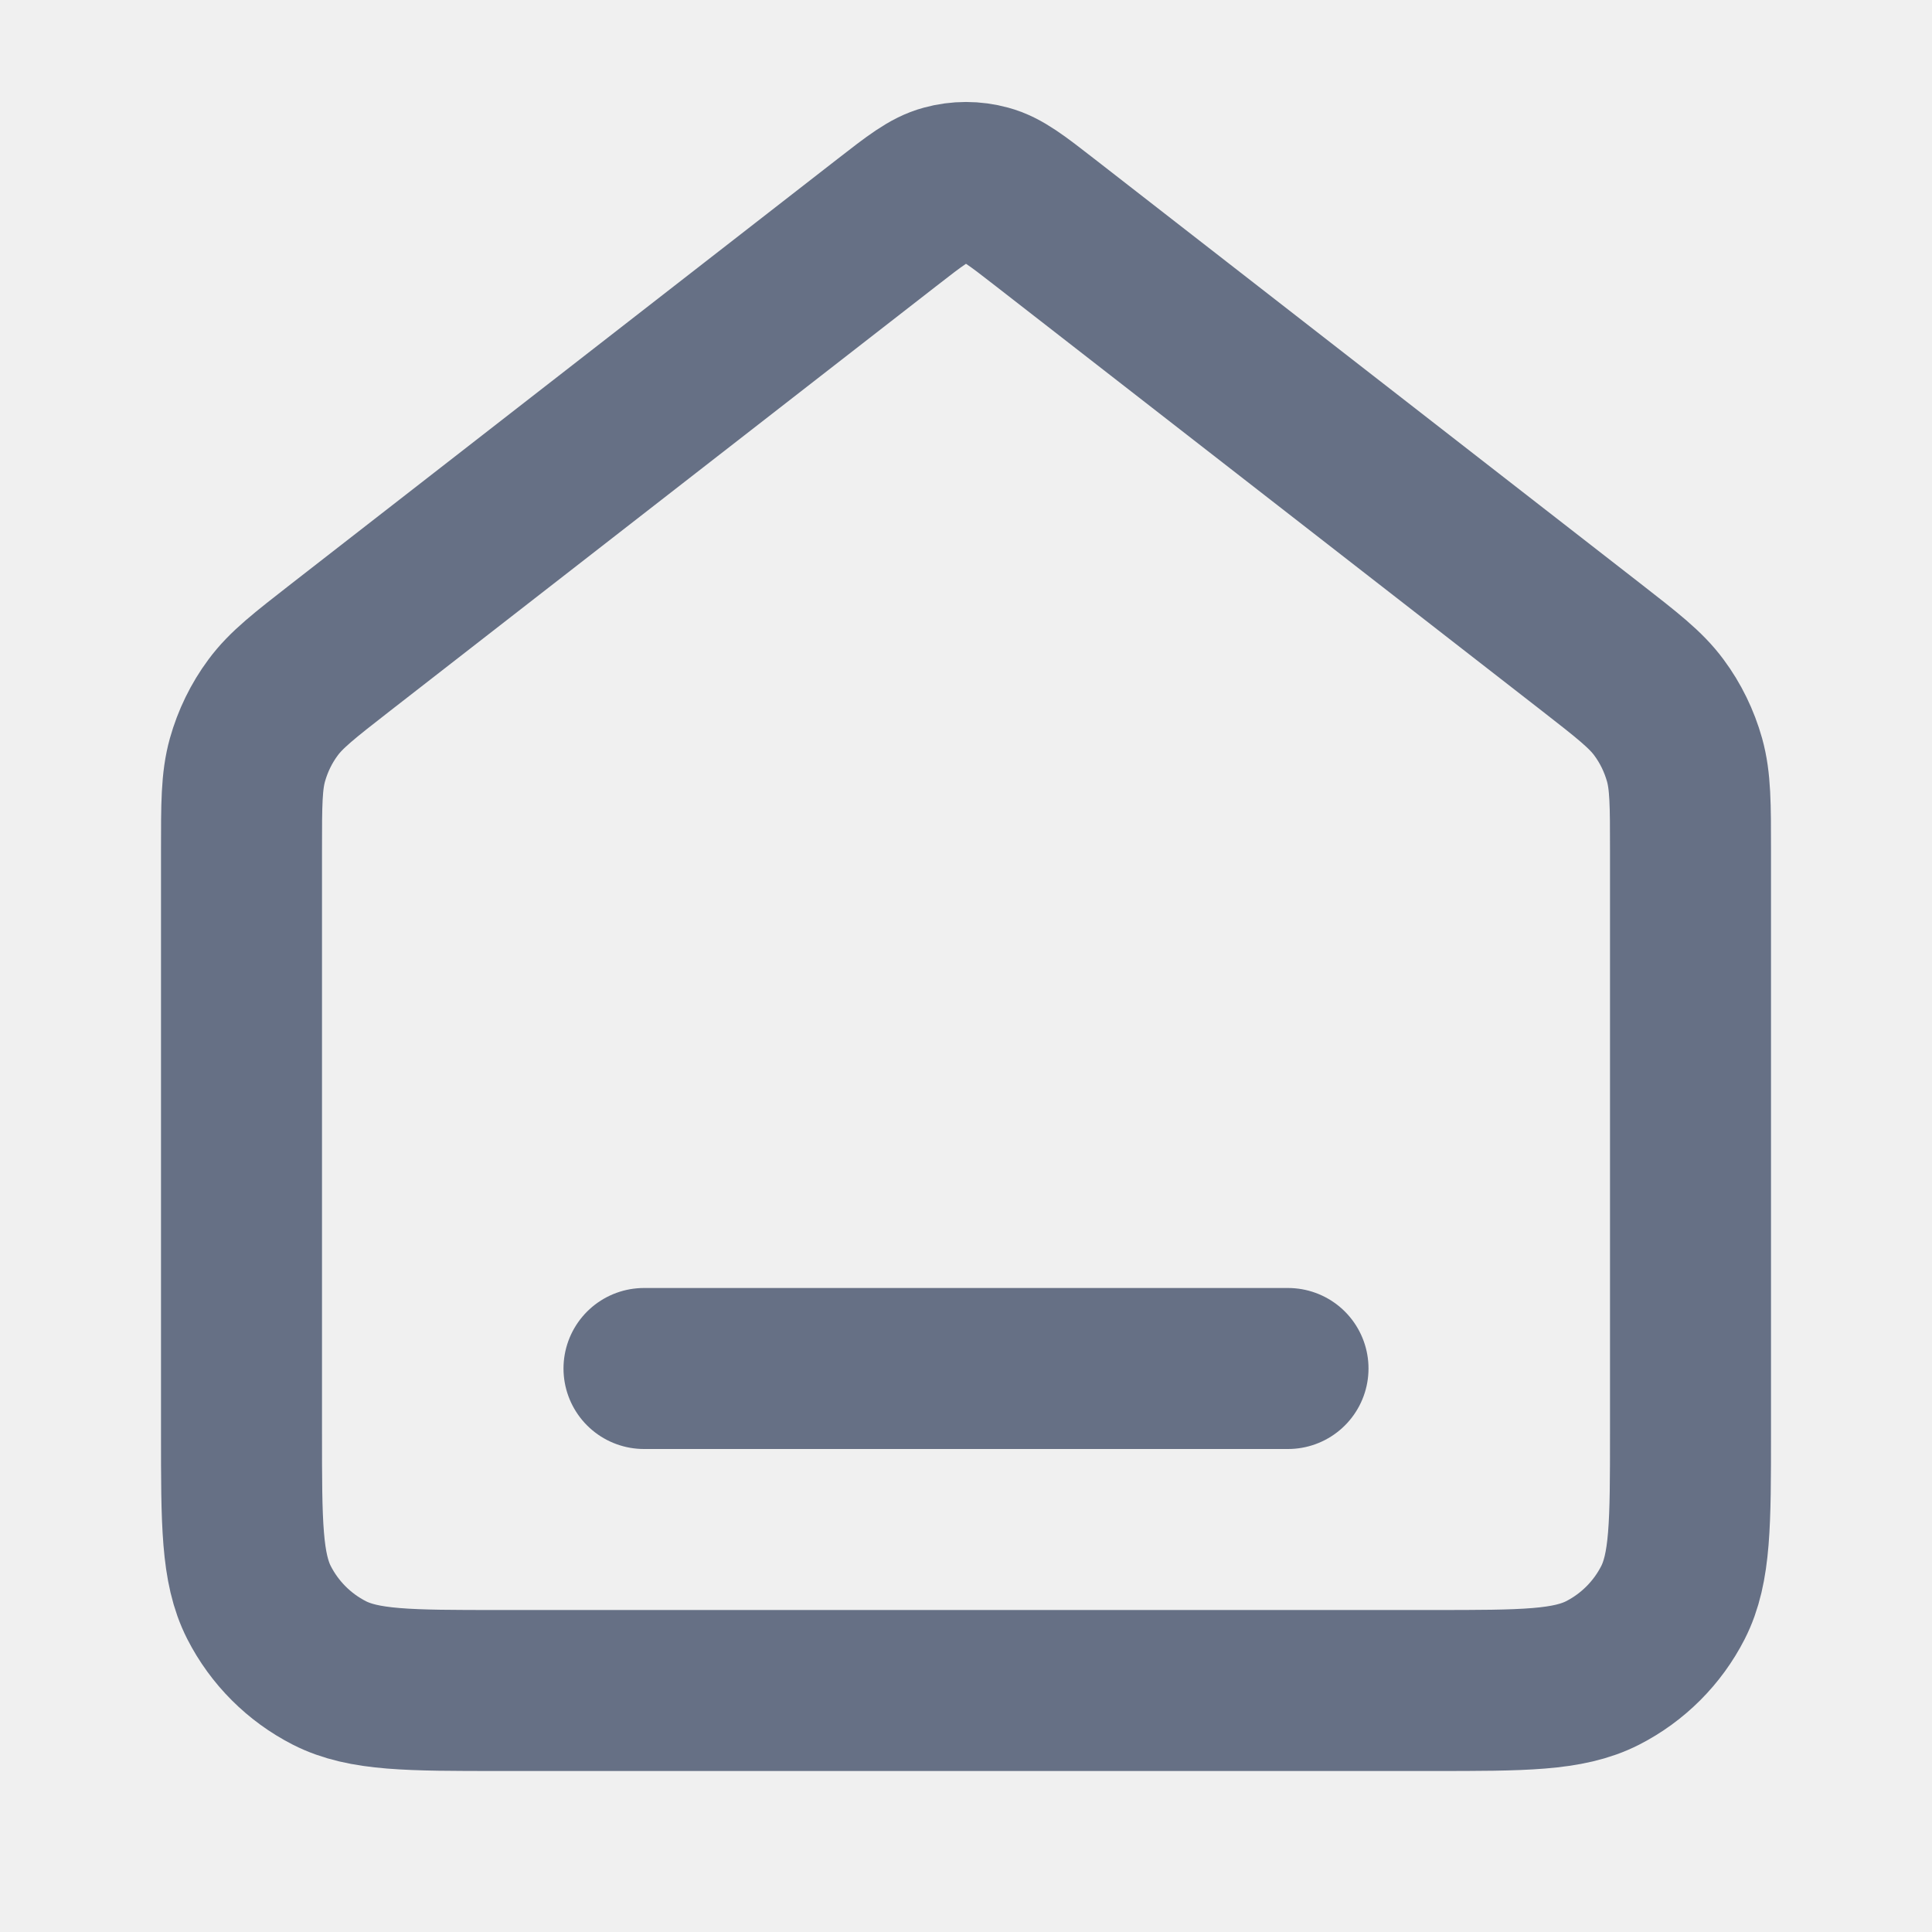
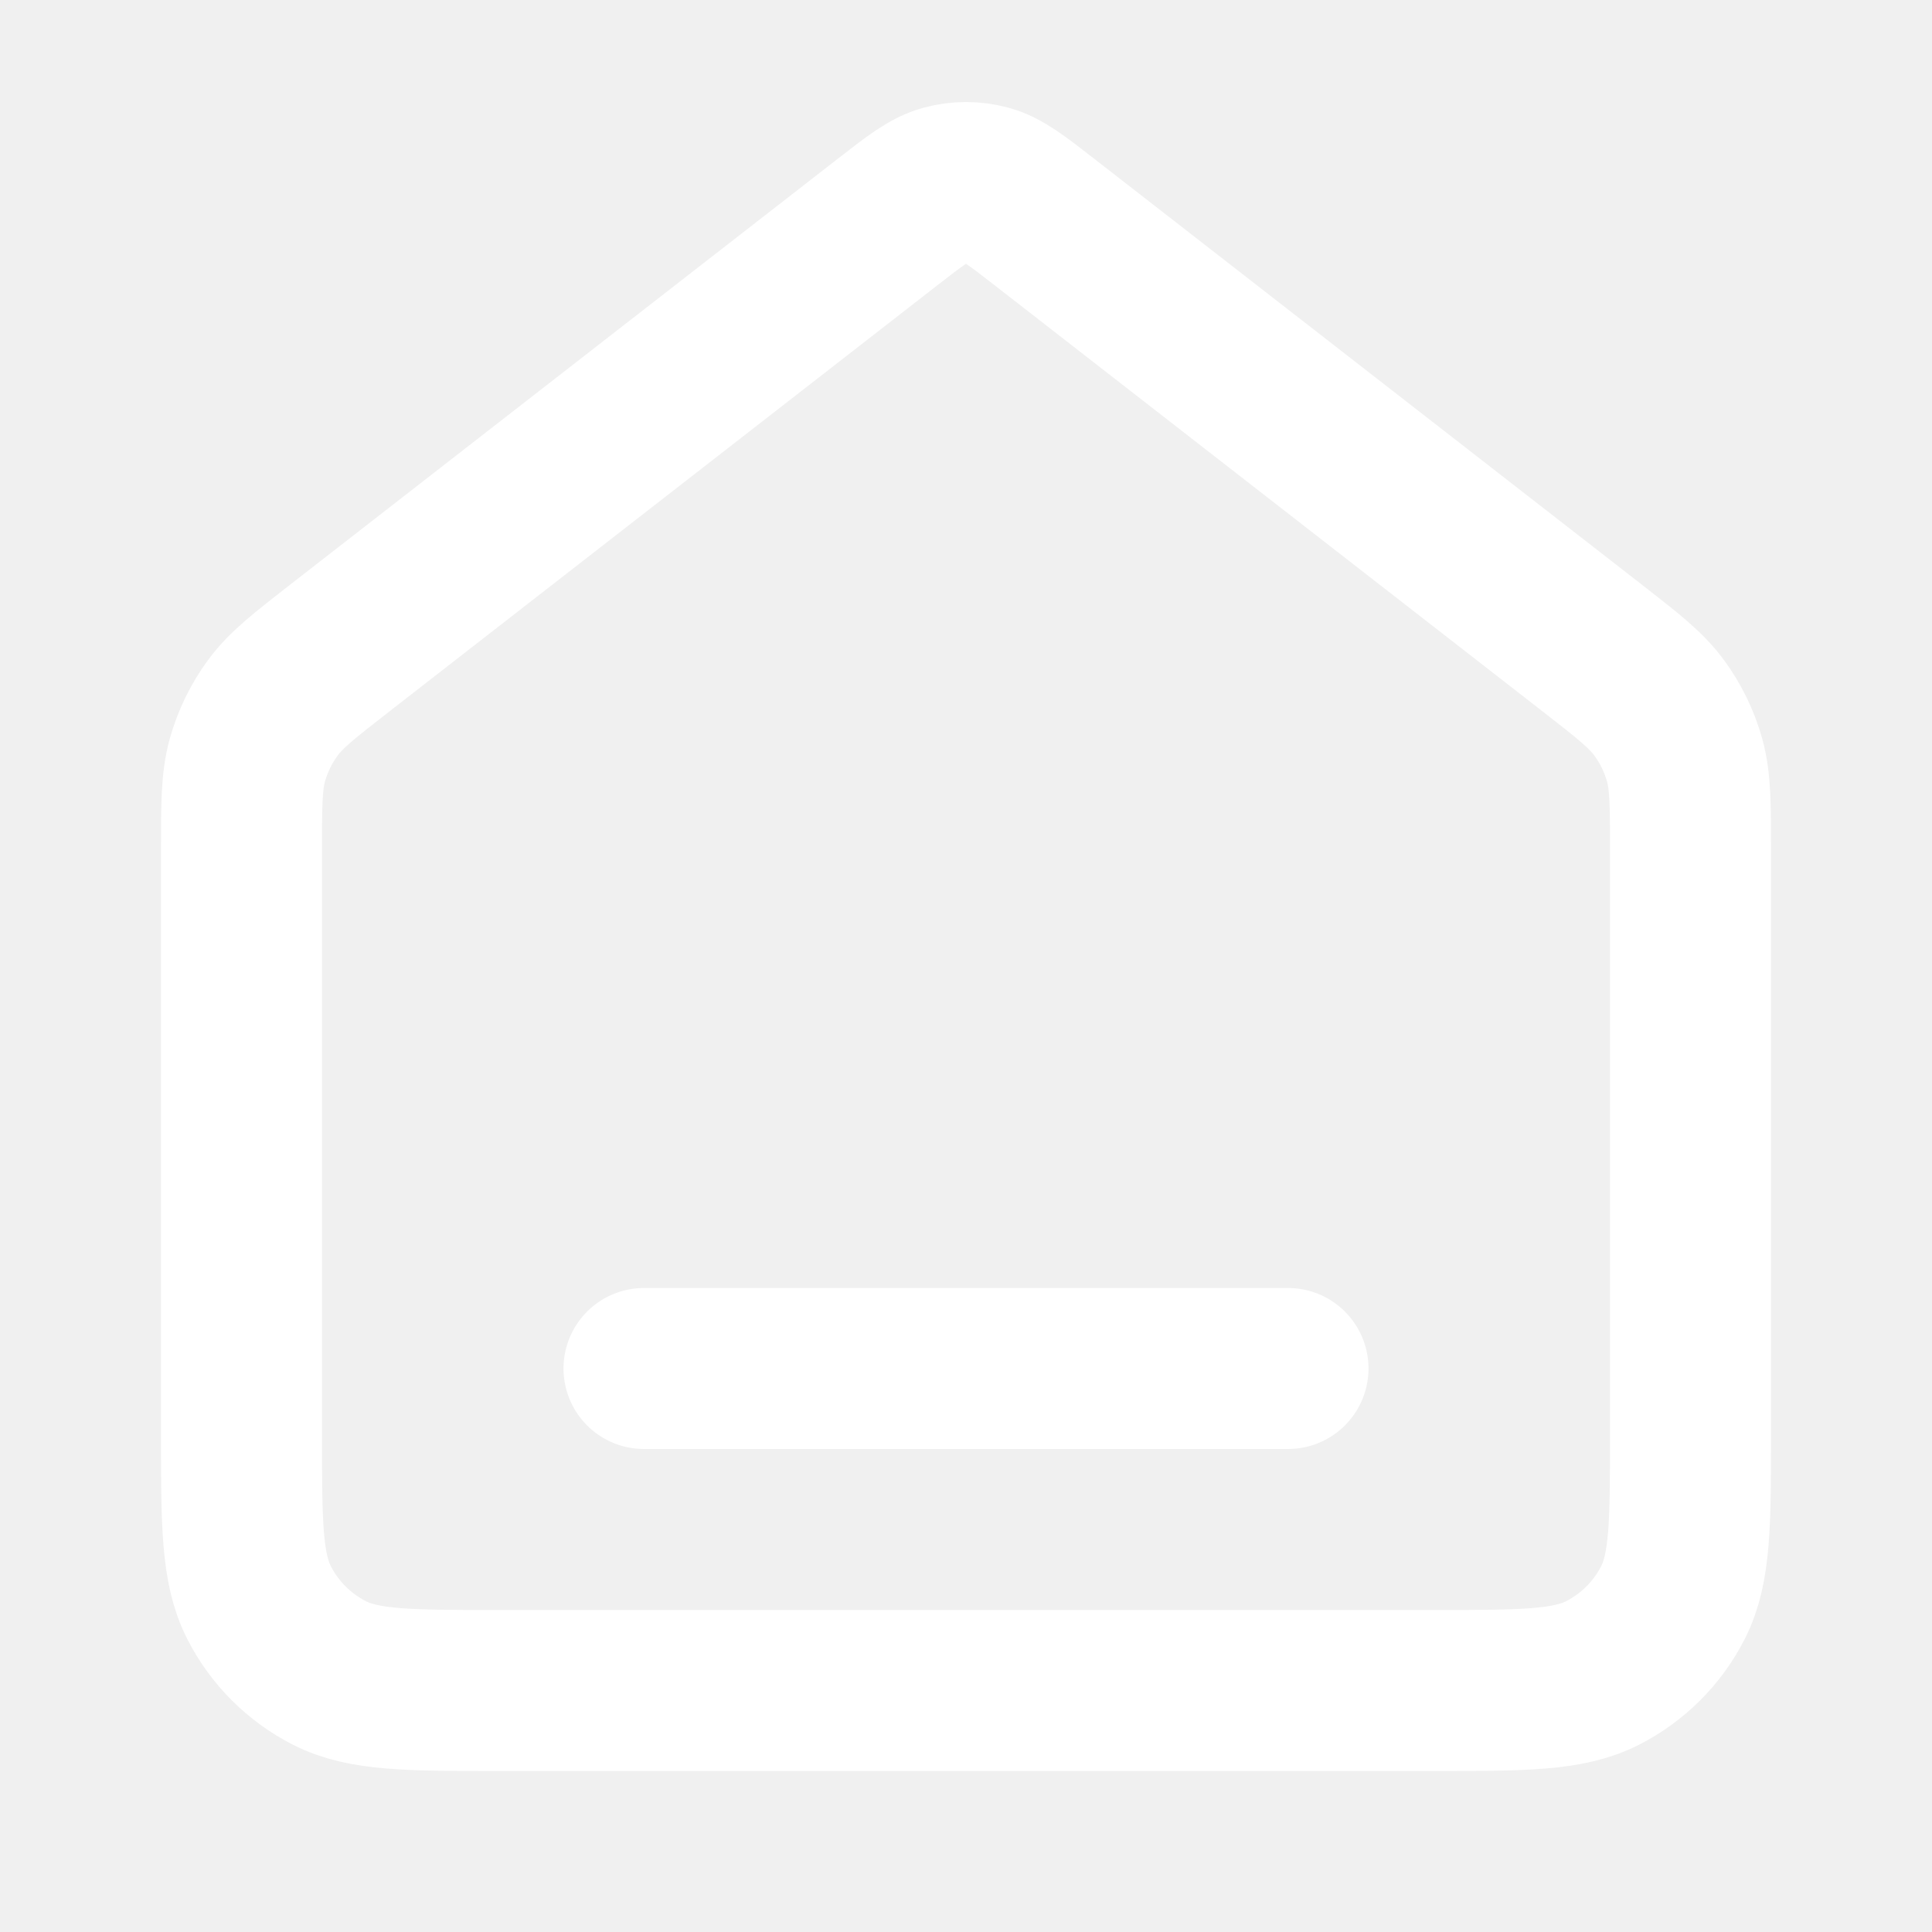
<svg xmlns="http://www.w3.org/2000/svg" width="24" height="24" viewBox="0 0 24 24" fill="none">
-   <path d="M8 17H16M11.018 2.764L4.235 8.039C3.782 8.392 3.555 8.568 3.392 8.789C3.247 8.984 3.14 9.205 3.074 9.439C3 9.704 3 9.991 3 10.565V17.8C3 18.92 3 19.48 3.218 19.908C3.41 20.284 3.716 20.59 4.092 20.782C4.52 21 5.08 21 6.2 21H17.8C18.92 21 19.48 21 19.908 20.782C20.284 20.59 20.59 20.284 20.782 19.908C21 19.48 21 18.92 21 17.8V10.565C21 9.991 21 9.704 20.926 9.439C20.86 9.205 20.753 8.984 20.608 8.789C20.445 8.568 20.218 8.392 19.765 8.039L12.982 2.764C12.631 2.491 12.455 2.354 12.261 2.302C12.09 2.255 11.91 2.255 11.739 2.302C11.545 2.354 11.369 2.491 11.018 2.764Z" stroke="#667085" stroke-width="2" stroke-linecap="round" stroke-linejoin="round" />
+   <path d="M8 17H16M11.018 2.764L4.235 8.039C3.782 8.392 3.555 8.568 3.392 8.789C3.247 8.985 3.14 9.205 3.074 9.439C3 9.704 3 9.991 3 10.565V17.8C3 18.92 3 19.48 3.218 19.908C3.41 20.285 3.716 20.59 4.092 20.782C4.52 21 5.08 21 6.2 21H17.8C18.92 21 19.48 21 19.908 20.782C20.284 20.59 20.59 20.285 20.782 19.908C21 19.48 21 18.92 21 17.8V10.565C21 9.991 21 9.704 20.926 9.439C20.86 9.205 20.753 8.985 20.608 8.789C20.445 8.568 20.218 8.392 19.765 8.039L12.982 2.764C12.631 2.491 12.455 2.354 12.261 2.302C12.09 2.256 11.91 2.256 11.739 2.302C11.545 2.354 11.369 2.491 11.018 2.764Z" stroke="white" stroke-width="2" stroke-linecap="round" stroke-linejoin="round" />
</svg>
